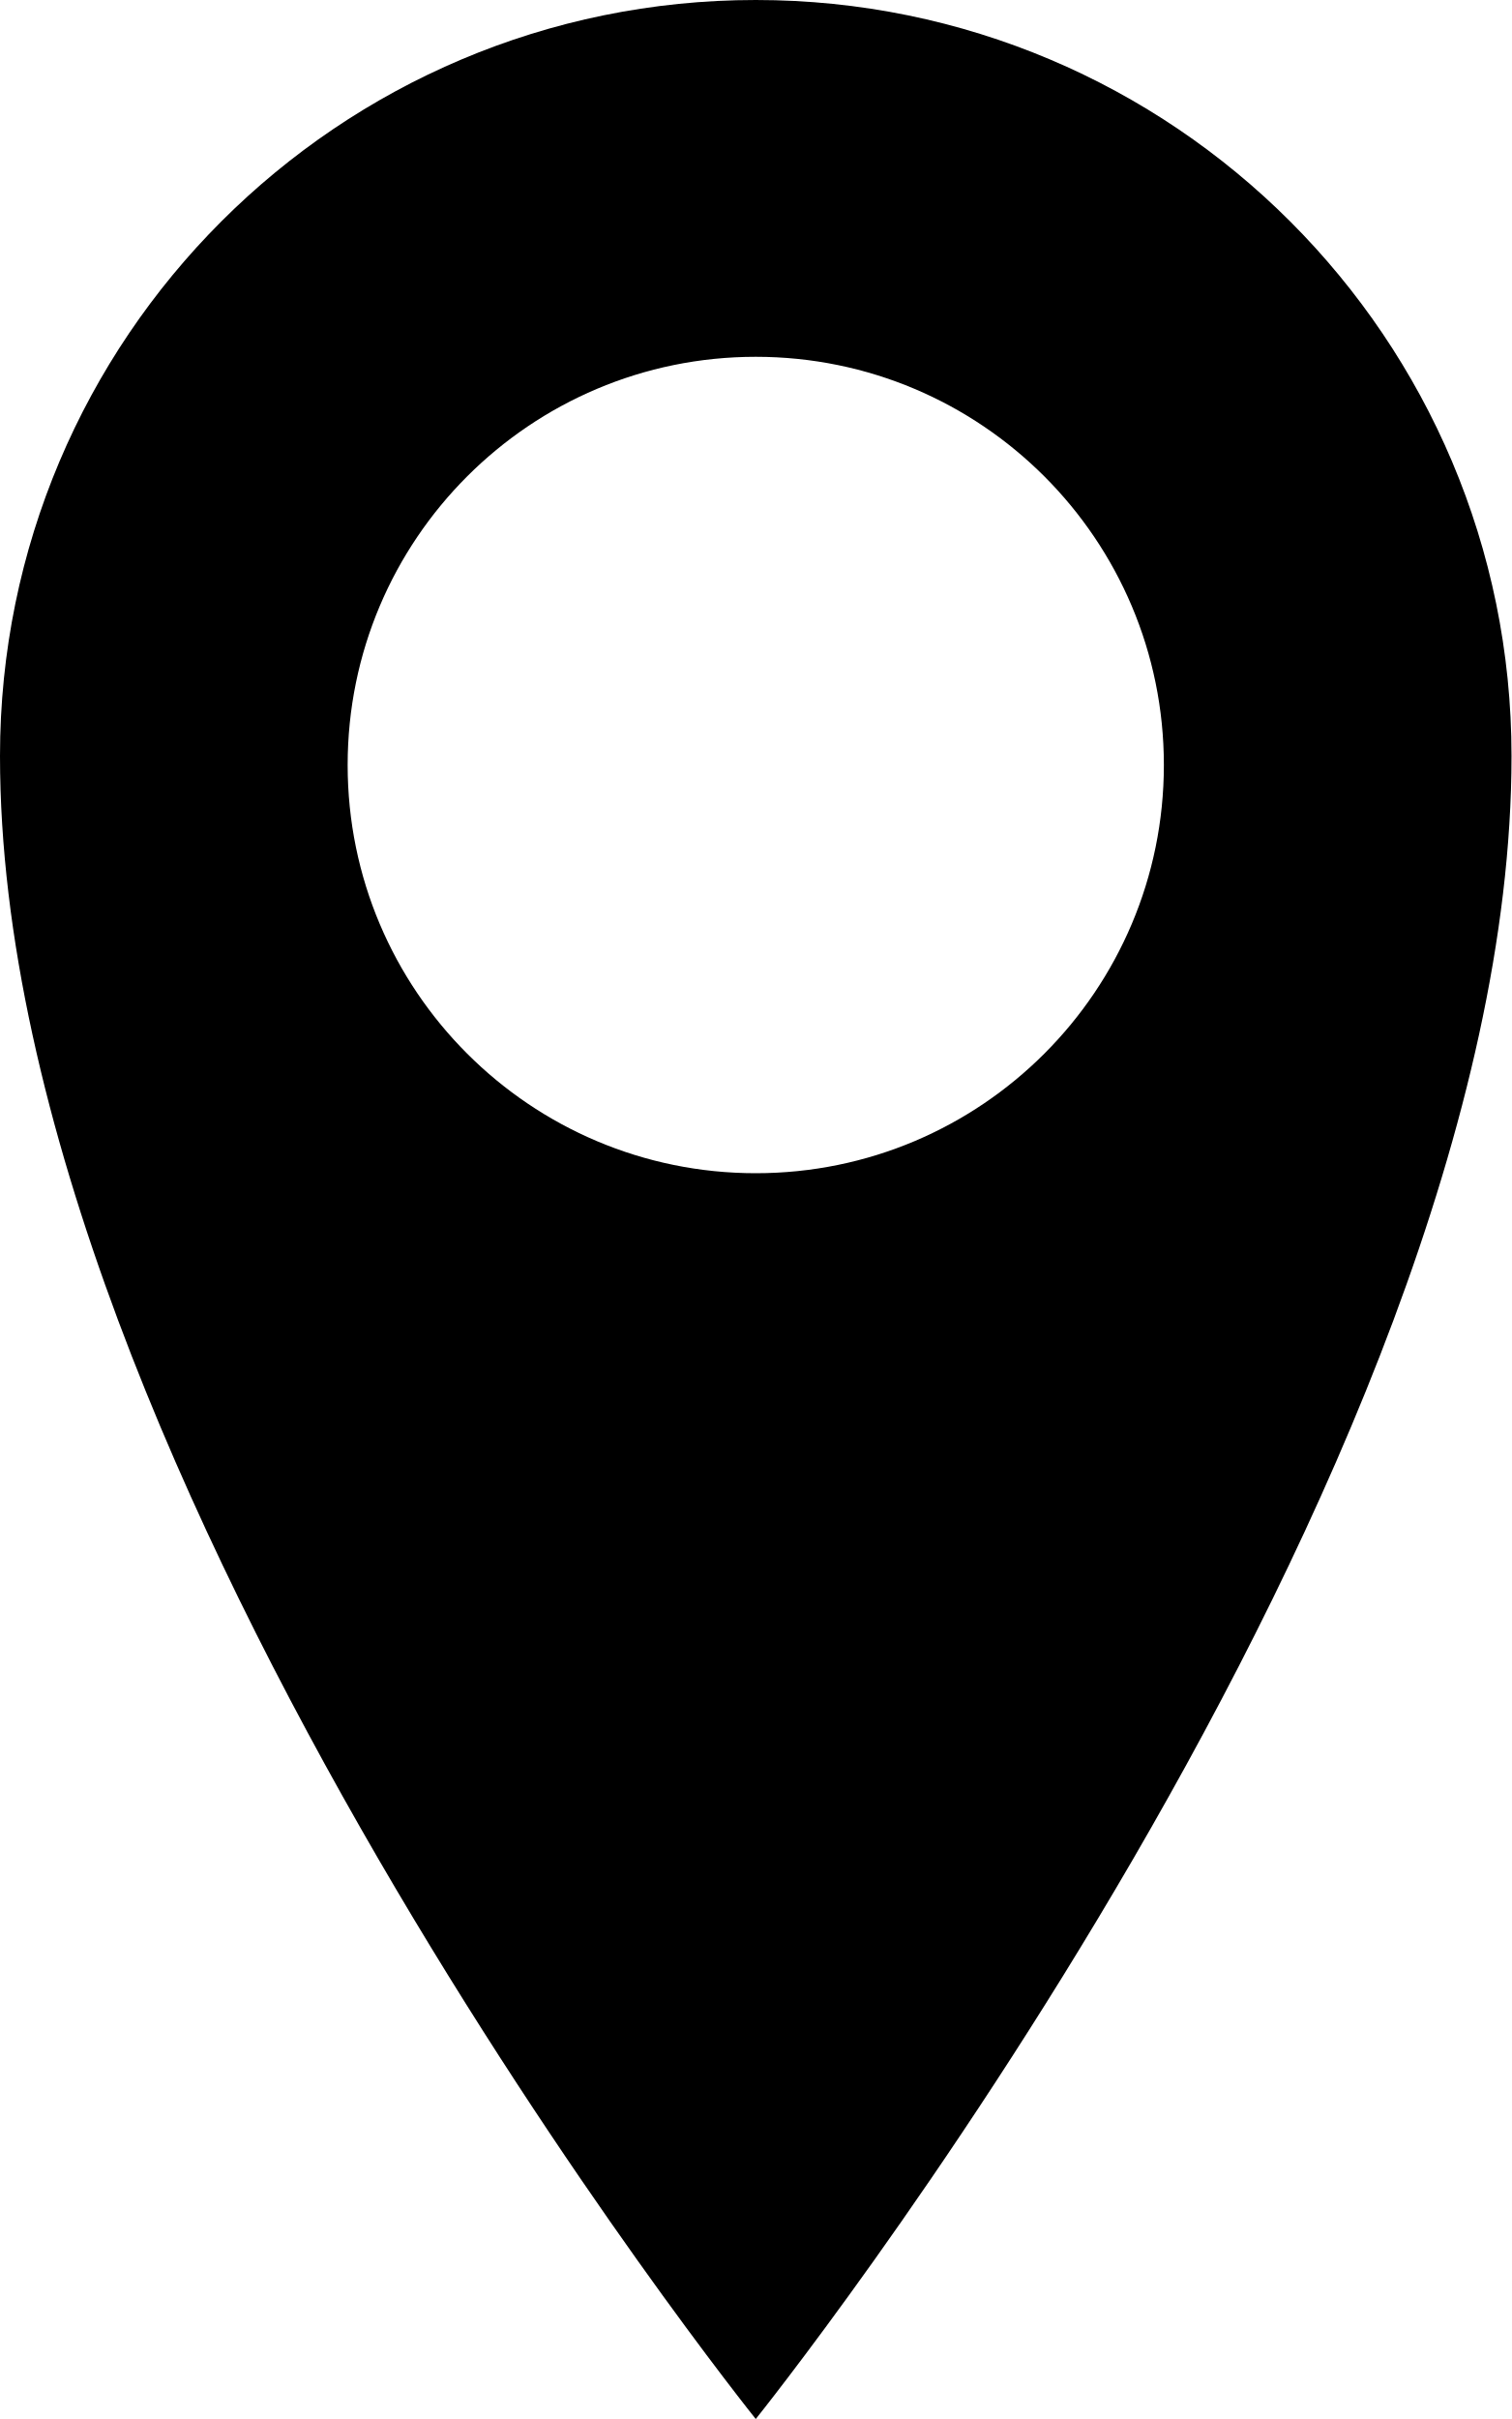
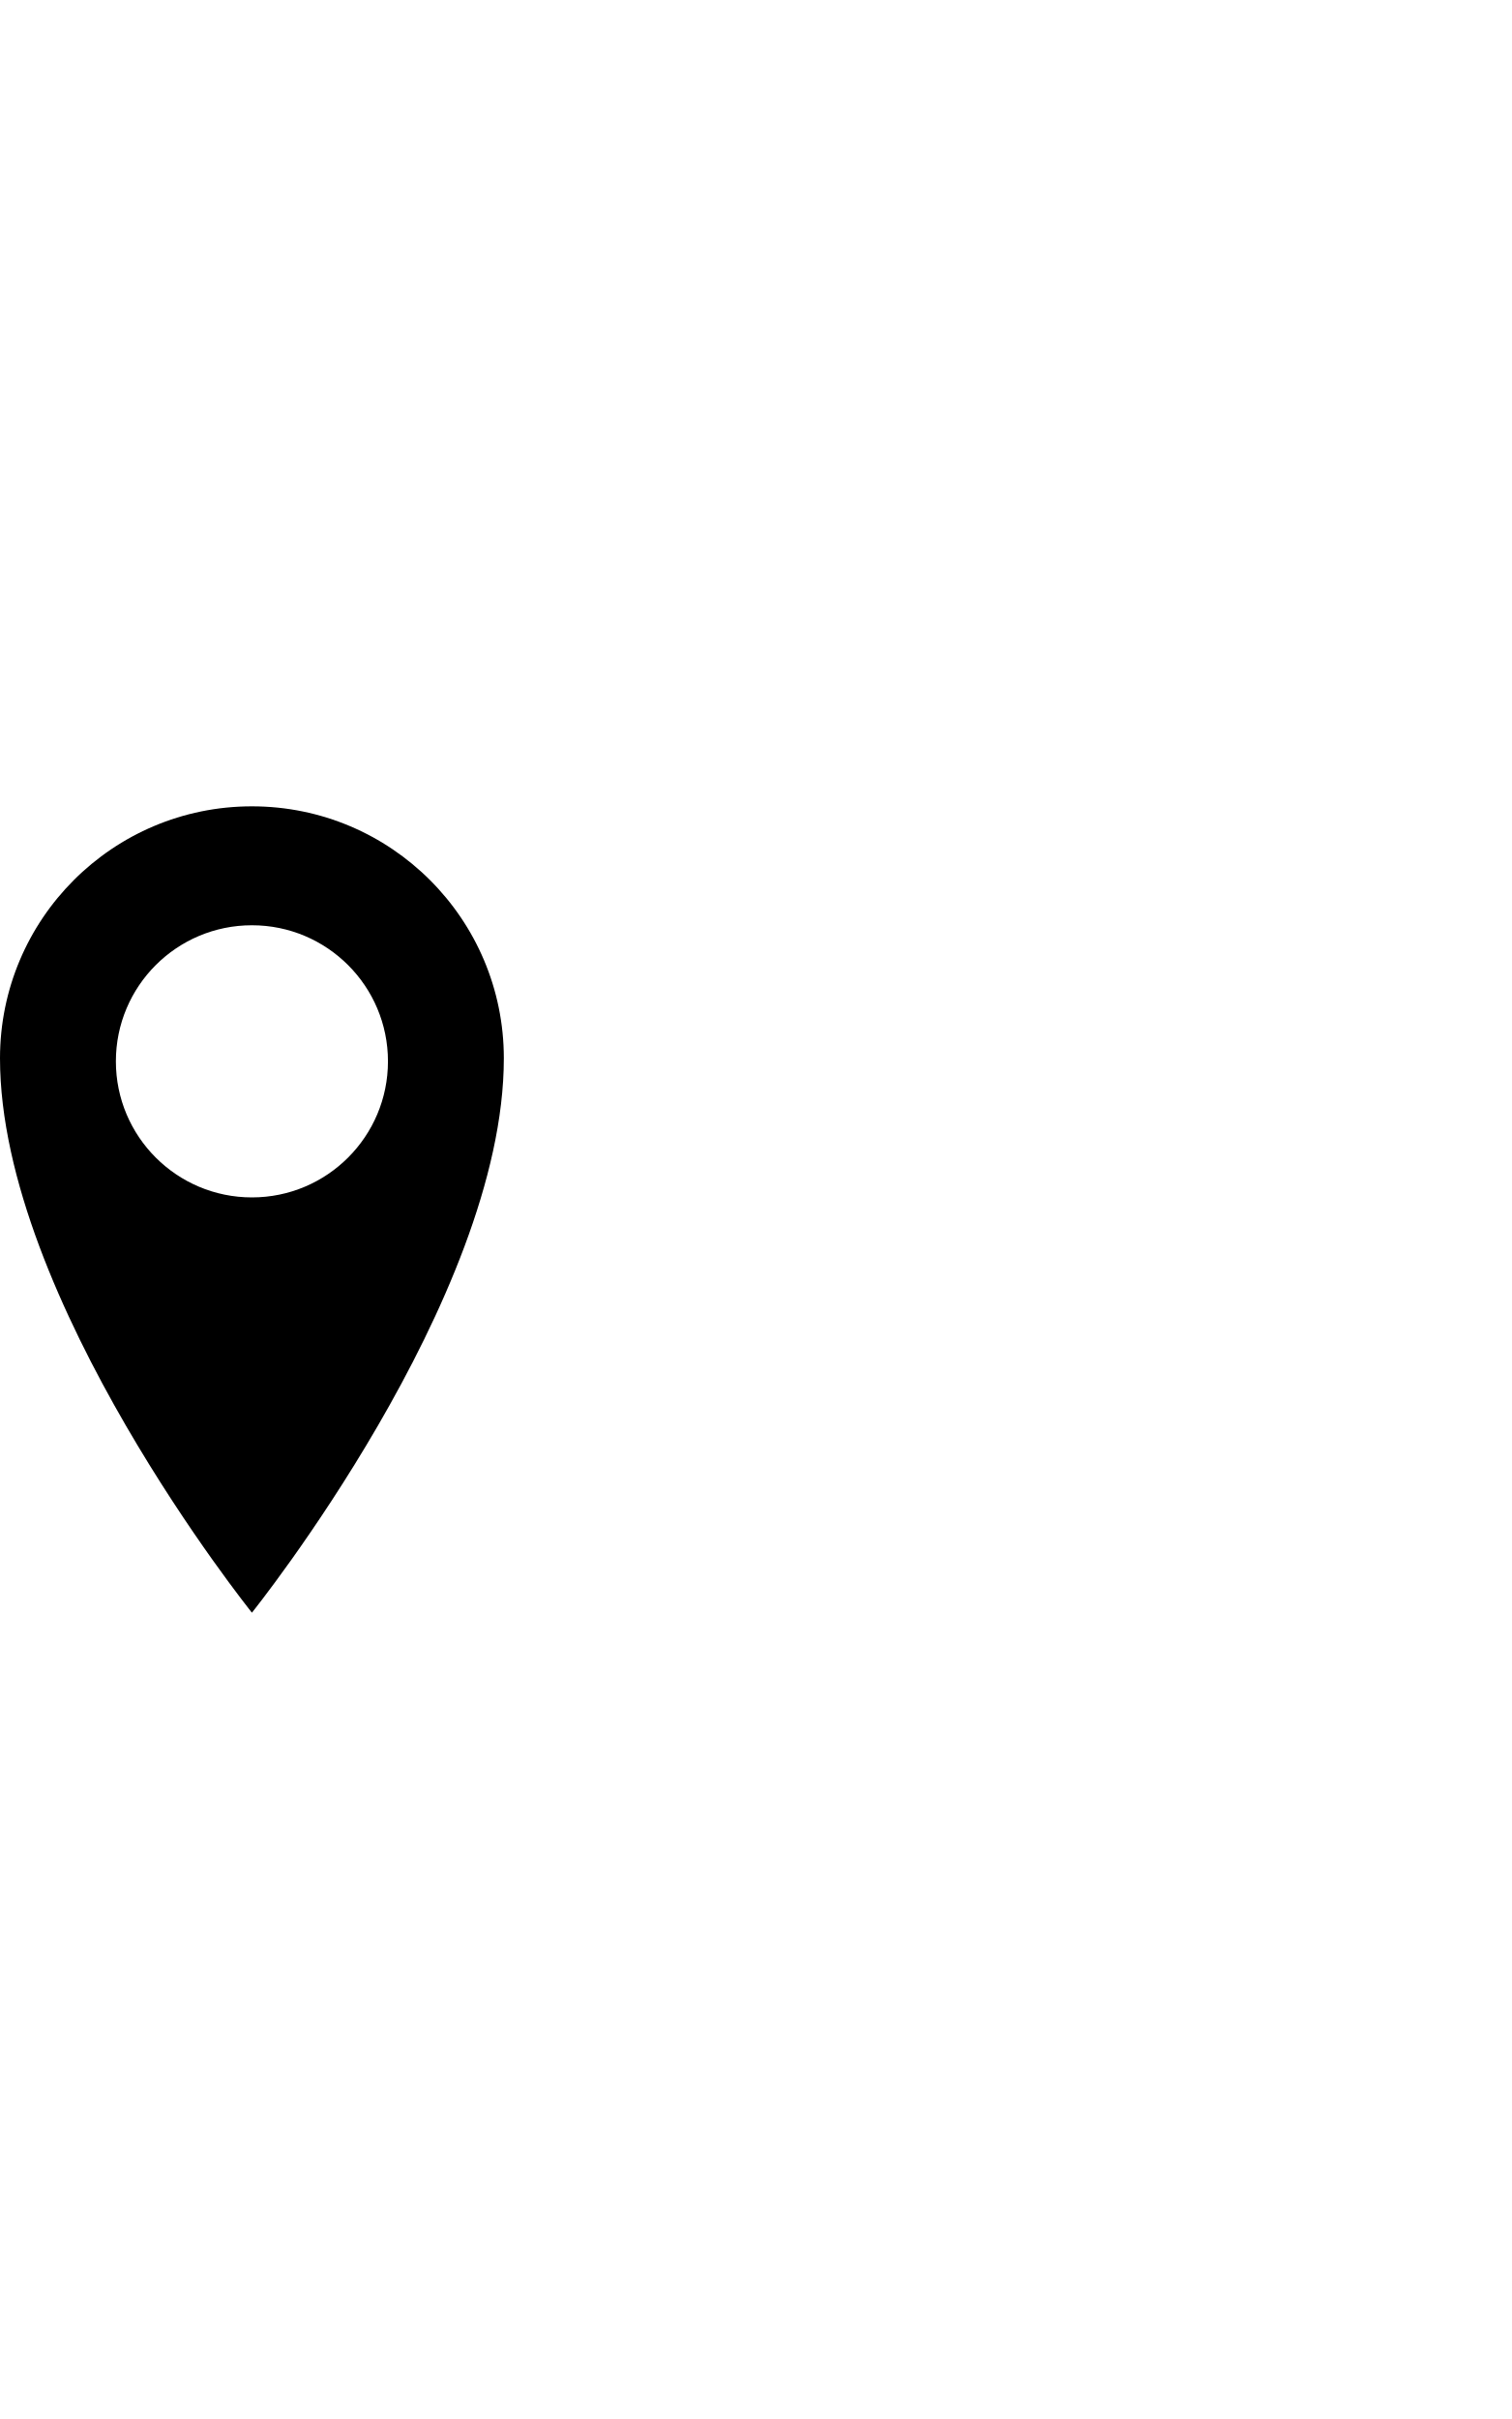
- <svg xmlns="http://www.w3.org/2000/svg" height="80px" id="Capa_1" style="enable-background:new 0 0 50 80;" version="1.1" viewBox="0 0 50 80" width="50px" xml:space="preserve">
+ <svg xmlns="http://www.w3.org/2000/svg" height="80px" id="Capa_1" style="enable-background:new 0 0 50 80;" version="1.1" viewBox="0 0 150 80" width="50px" xml:space="preserve" stroke="ddd" fill="ccc">
  <g>
    <path d="M25,0C11.191,0,0,11.194,0,25c0,23.87,25,55,25,55s25-31.13,25-55C50,11.194,38.807,0,25,0z M25,38.8   c-7.457,0-13.5-6.044-13.5-13.5S17.543,11.8,25,11.8c7.455,0,13.5,6.044,13.5,13.5S32.455,38.8,25,38.8z" />
  </g>
  <g />
  <g />
  <g />
  <g />
  <g />
  <g />
  <g />
  <g />
  <g />
  <g />
  <g />
  <g />
  <g />
  <g />
  <g />
</svg>
